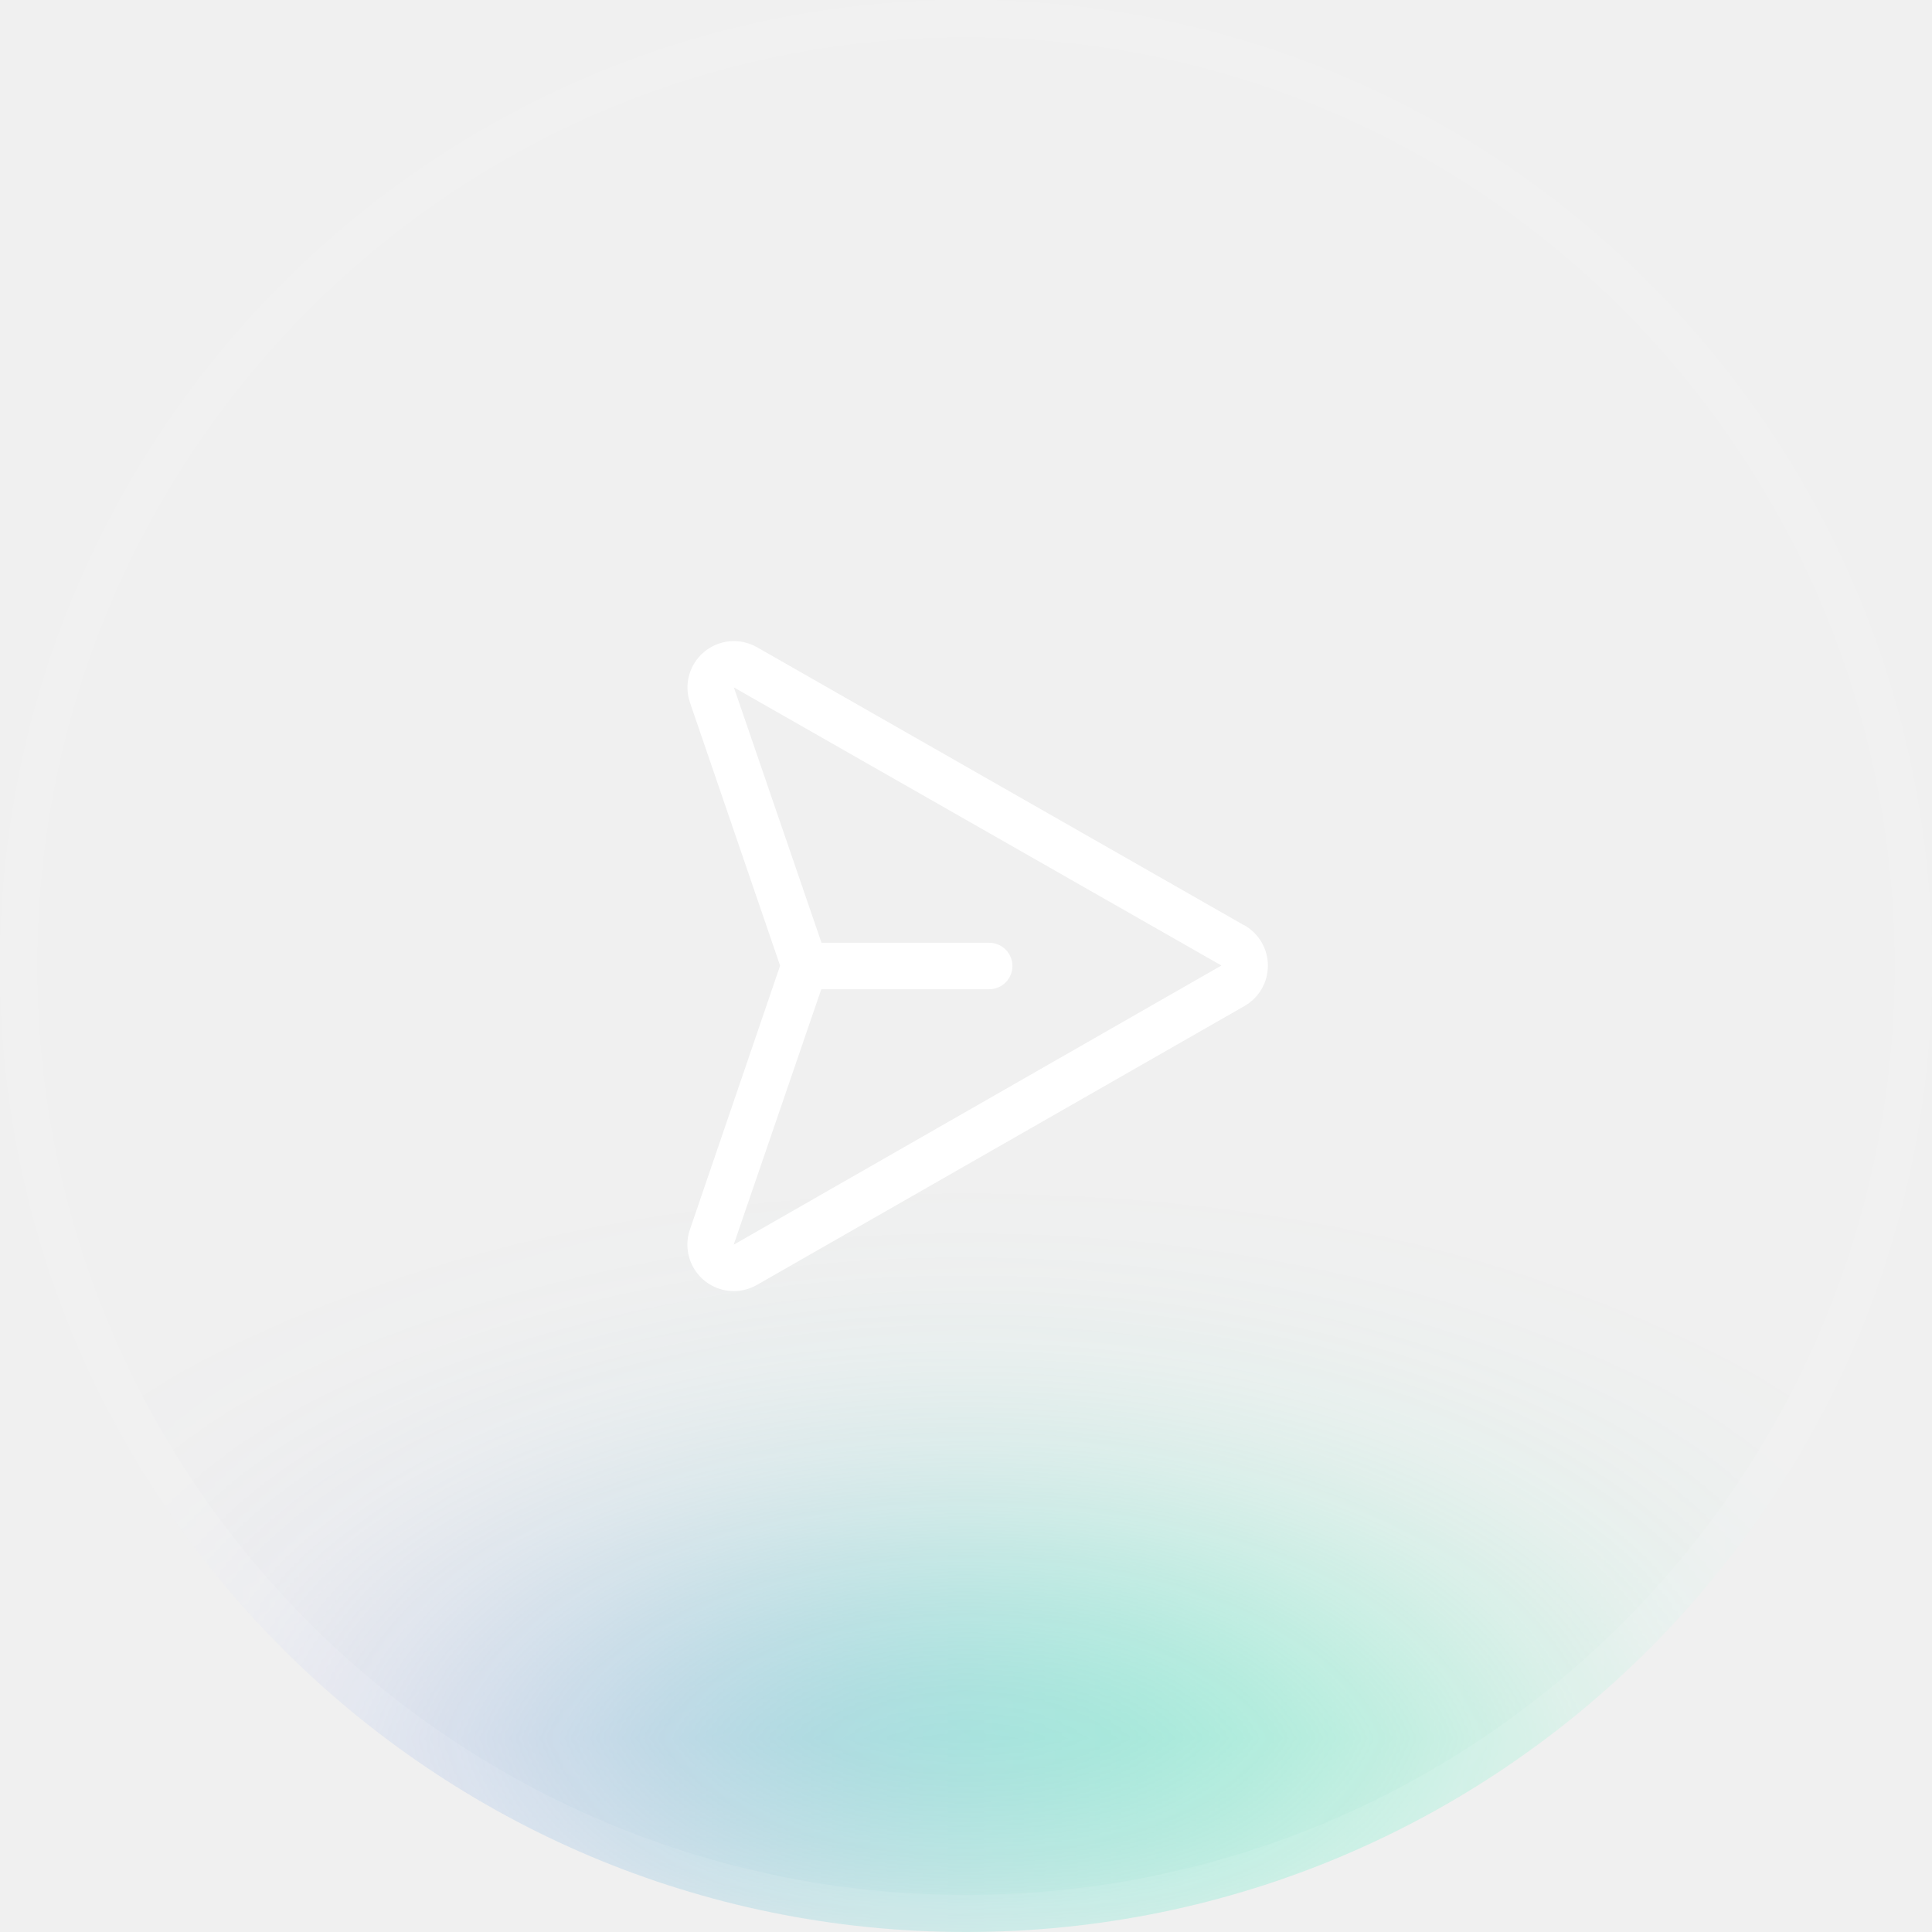
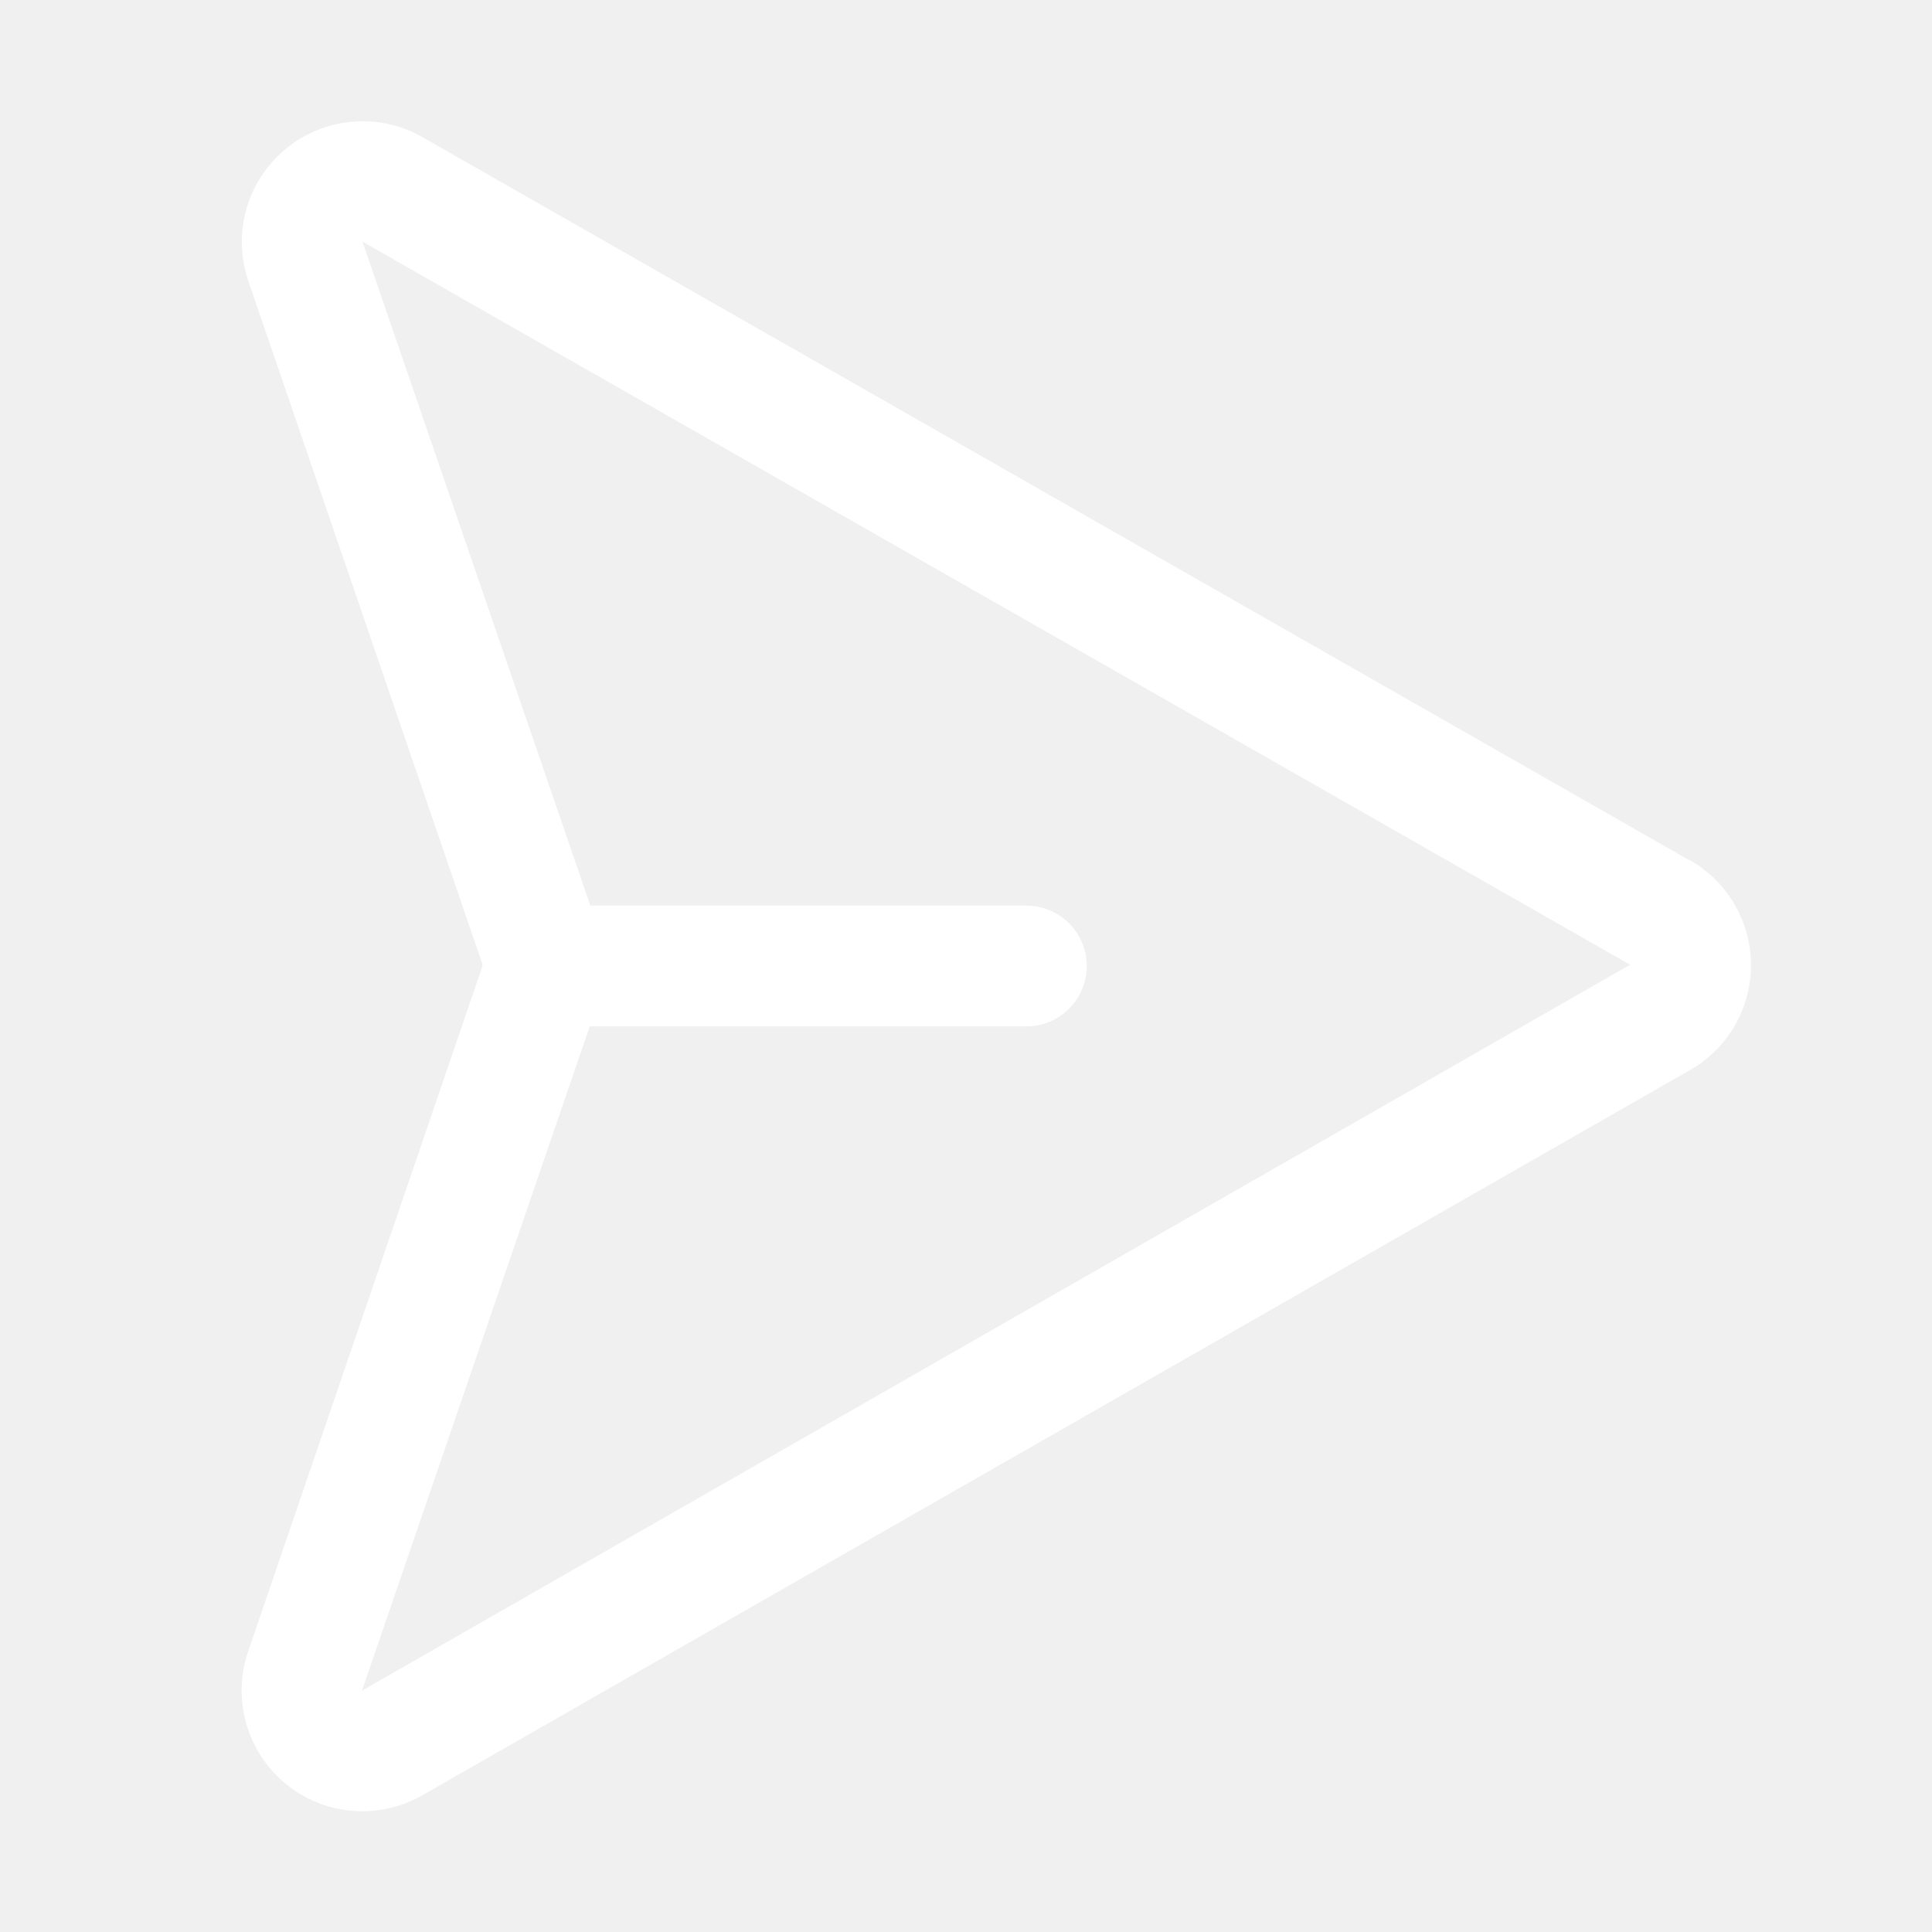
- <svg xmlns="http://www.w3.org/2000/svg" width="52" height="52" viewBox="0 0 52 52" fill="none">
-   <g clip-path="url(#clip0_31_78)">
-     <g filter="url(#filter0_f_31_78)">
-       <ellipse cx="26" cy="69" rx="26" ry="24" fill="url(#paint0_linear_31_78)" />
-     </g>
-     <path d="M33.49 24.906L20.365 17.415C20.144 17.291 19.89 17.237 19.637 17.26C19.385 17.284 19.145 17.384 18.951 17.547C18.756 17.709 18.616 17.928 18.548 18.172C18.481 18.417 18.489 18.676 18.573 18.916L20.994 25.984C20.994 25.986 20.994 25.989 20.994 25.991C20.994 25.994 20.994 25.997 20.994 25.999L18.573 33.083C18.506 33.271 18.485 33.473 18.513 33.671C18.54 33.869 18.615 34.058 18.73 34.221C18.845 34.384 18.998 34.518 19.176 34.61C19.353 34.702 19.55 34.75 19.75 34.75C19.967 34.749 20.18 34.693 20.369 34.586L33.487 27.082C33.68 26.974 33.841 26.816 33.954 26.624C34.066 26.433 34.125 26.215 34.126 25.994C34.126 25.772 34.068 25.554 33.956 25.362C33.844 25.171 33.684 25.012 33.491 24.903L33.49 24.906ZM19.75 33.5V33.493L22.105 26.625H26.625C26.791 26.625 26.95 26.559 27.067 26.442C27.184 26.325 27.25 26.166 27.25 26C27.25 25.834 27.184 25.675 27.067 25.558C26.95 25.441 26.791 25.375 26.625 25.375H22.111L19.755 18.509L19.75 18.5L32.875 25.987L19.75 33.5Z" fill="white" />
-   </g>
-   <path d="M26 51.5C11.917 51.5 0.5 40.083 0.5 26C0.5 11.917 11.917 0.5 26 0.5C40.083 0.5 51.5 11.917 51.5 26C51.5 40.083 40.083 51.5 26 51.5Z" stroke="white" stroke-opacity="0.1" />
-   <defs>
-     <filter id="filter0_f_31_78" x="-24" y="21" width="100" height="96" filterUnits="userSpaceOnUse" color-interpolation-filters="sRGB">
-       <feFlood flood-opacity="0" result="BackgroundImageFix" />
-       <feBlend mode="normal" in="SourceGraphic" in2="BackgroundImageFix" result="shape" />
-       <feGaussianBlur stdDeviation="12" result="effect1_foregroundBlur_31_78" />
-     </filter>
-     <linearGradient id="paint0_linear_31_78" x1="7.41006e-07" y1="69" x2="43.686" y2="49.58" gradientUnits="userSpaceOnUse">
-       <stop offset="0.08" stop-color="#9945FF" />
-       <stop offset="0.3" stop-color="#8752F3" />
-       <stop offset="0.5" stop-color="#5497D5" />
-       <stop offset="0.6" stop-color="#43B4CA" />
-       <stop offset="0.72" stop-color="#28E0B9" />
-       <stop offset="1" stop-color="#19FB9B" />
-     </linearGradient>
-     <clipPath id="clip0_31_78">
-       <path d="M0 26C0 11.641 11.641 0 26 0V0C40.359 0 52 11.641 52 26V26C52 40.359 40.359 52 26 52V52C11.641 52 0 40.359 0 26V26Z" fill="white" />
-     </clipPath>
-   </defs>
+ <svg xmlns="http://www.w3.org/2000/svg" width="20" height="20" viewBox="0 0 20 20" fill="none">
+   <path d="M17.49 8.906L4.365 1.415C4.144 1.291 3.89 1.237 3.637 1.261C3.385 1.284 3.145 1.384 2.951 1.547C2.756 1.71 2.616 1.928 2.548 2.172C2.481 2.417 2.489 2.676 2.573 2.916L4.995 9.984C4.994 9.986 4.994 9.989 4.995 9.992C4.994 9.994 4.994 9.997 4.995 9.999L2.573 17.083C2.506 17.271 2.485 17.473 2.513 17.671C2.54 17.869 2.615 18.058 2.73 18.221C2.845 18.384 2.998 18.518 3.176 18.61C3.353 18.702 3.55 18.75 3.75 18.75C3.967 18.75 4.18 18.693 4.369 18.586L17.487 11.082C17.68 10.974 17.841 10.816 17.954 10.625C18.066 10.433 18.125 10.216 18.126 9.994C18.126 9.772 18.068 9.554 17.956 9.362C17.844 9.171 17.684 9.012 17.491 8.903L17.49 8.906ZM3.75 17.5V17.493L6.105 10.625H10.625C10.791 10.625 10.95 10.559 11.067 10.442C11.184 10.325 11.25 10.166 11.25 10C11.25 9.834 11.184 9.675 11.067 9.558C10.95 9.441 10.791 9.375 10.625 9.375H6.111L3.755 2.509L3.75 2.5L16.875 9.987L3.75 17.5Z" fill="white" />
</svg>
